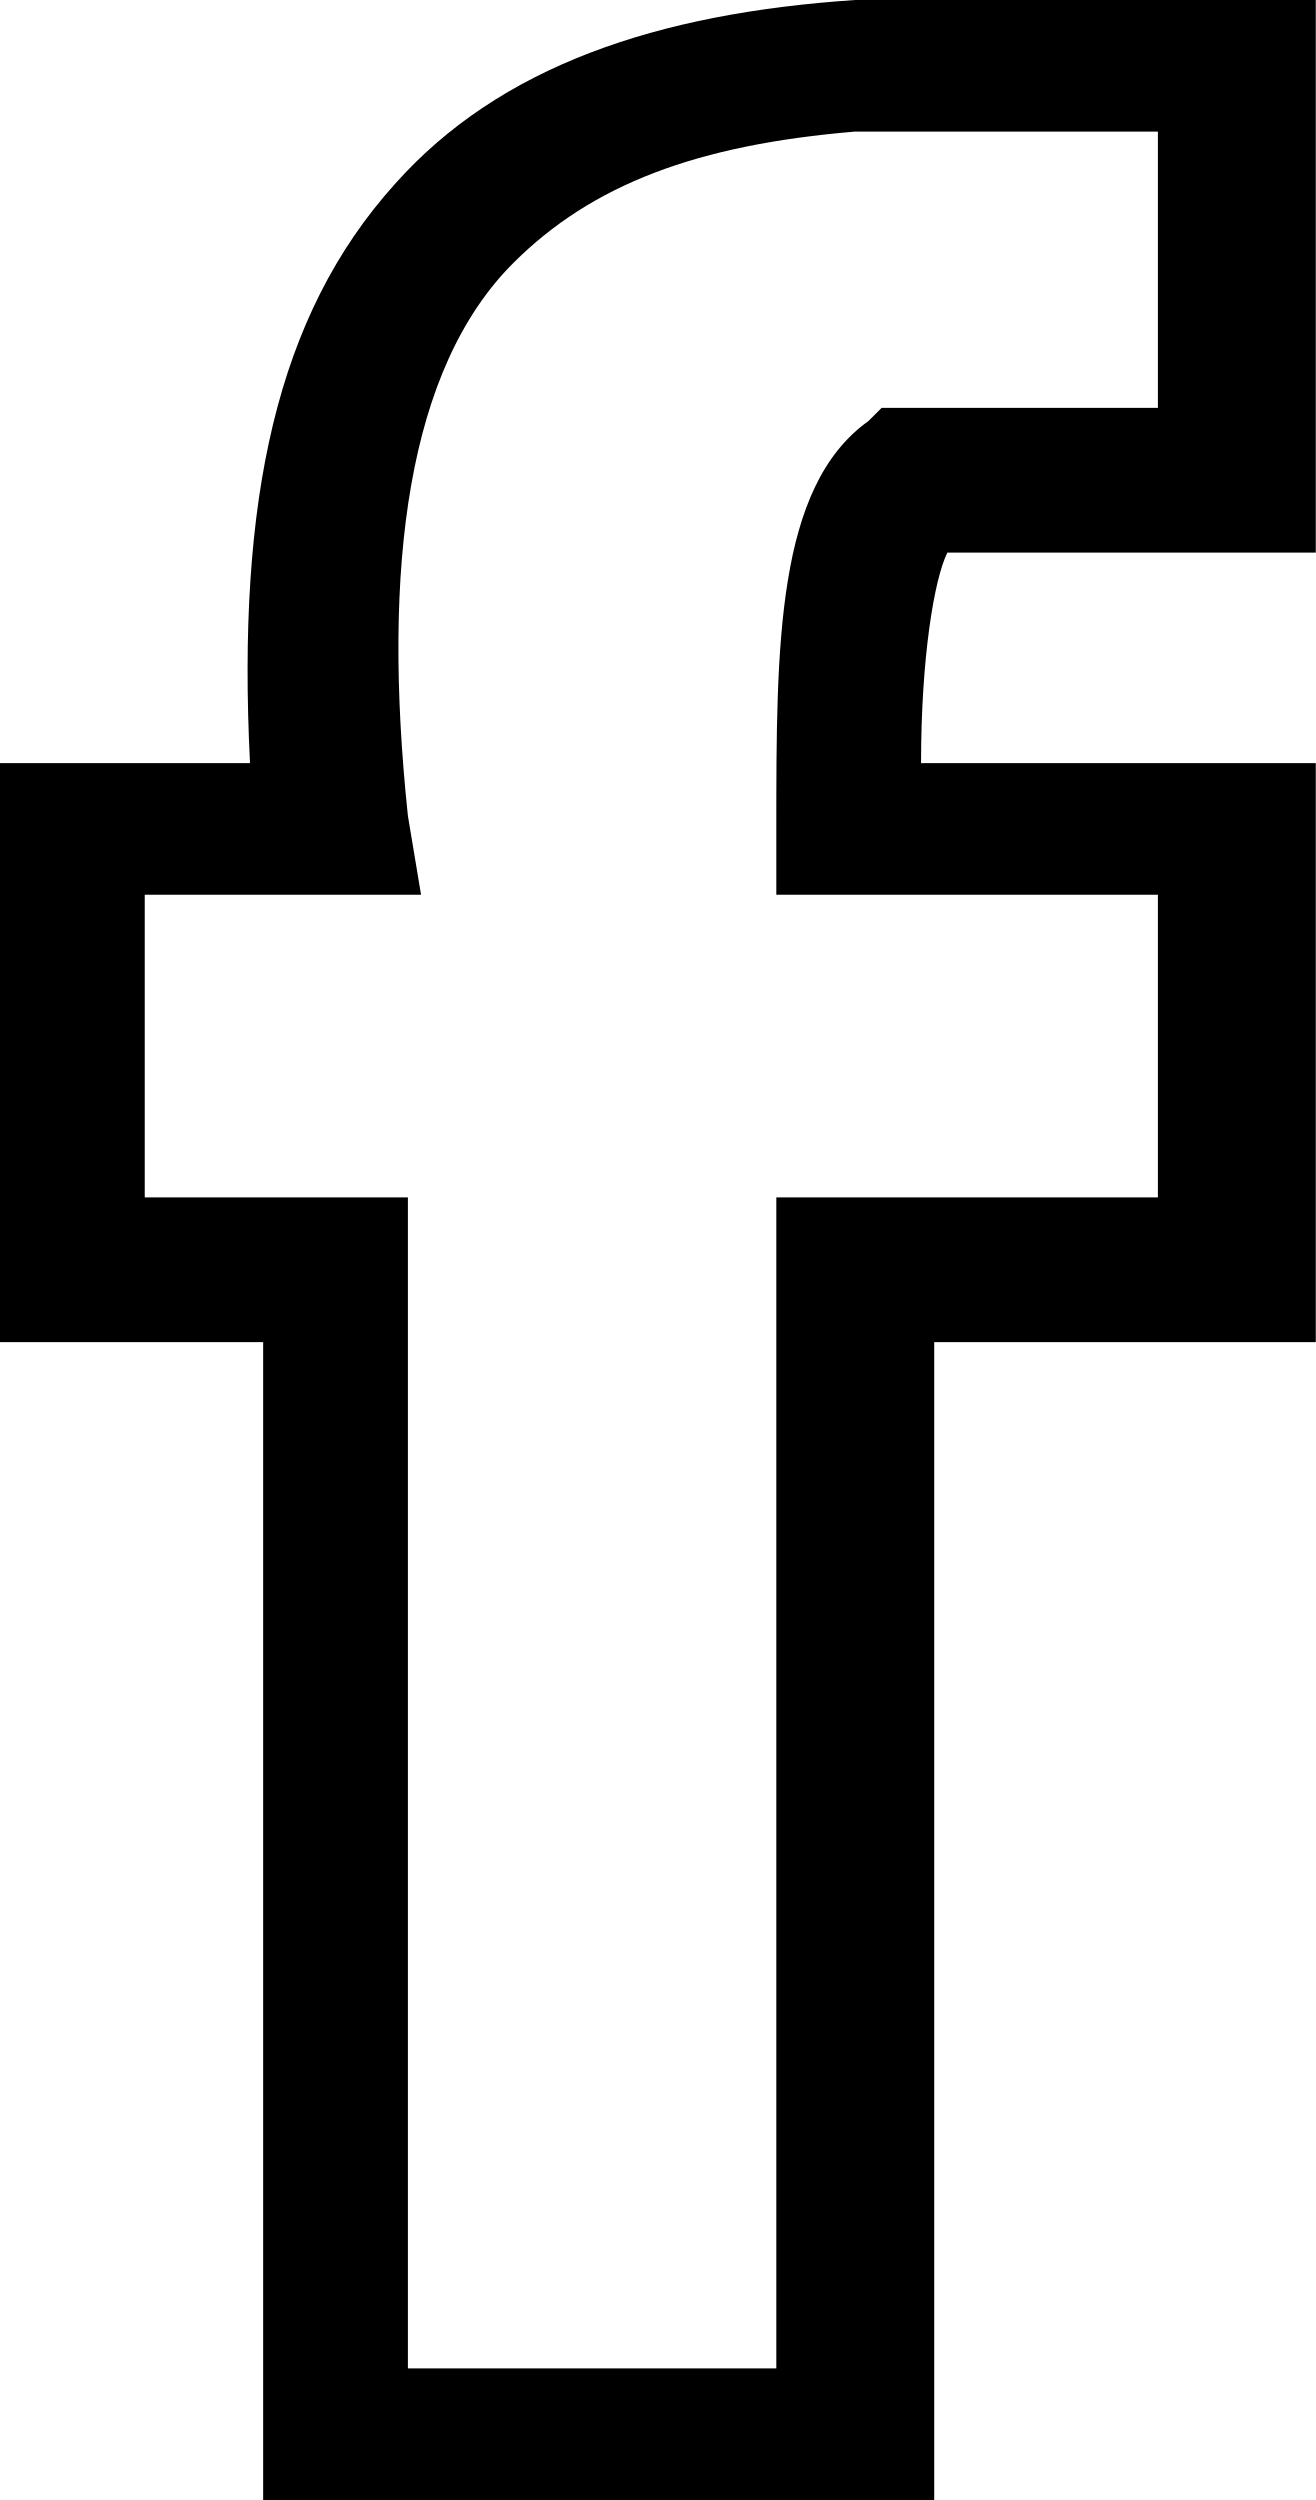
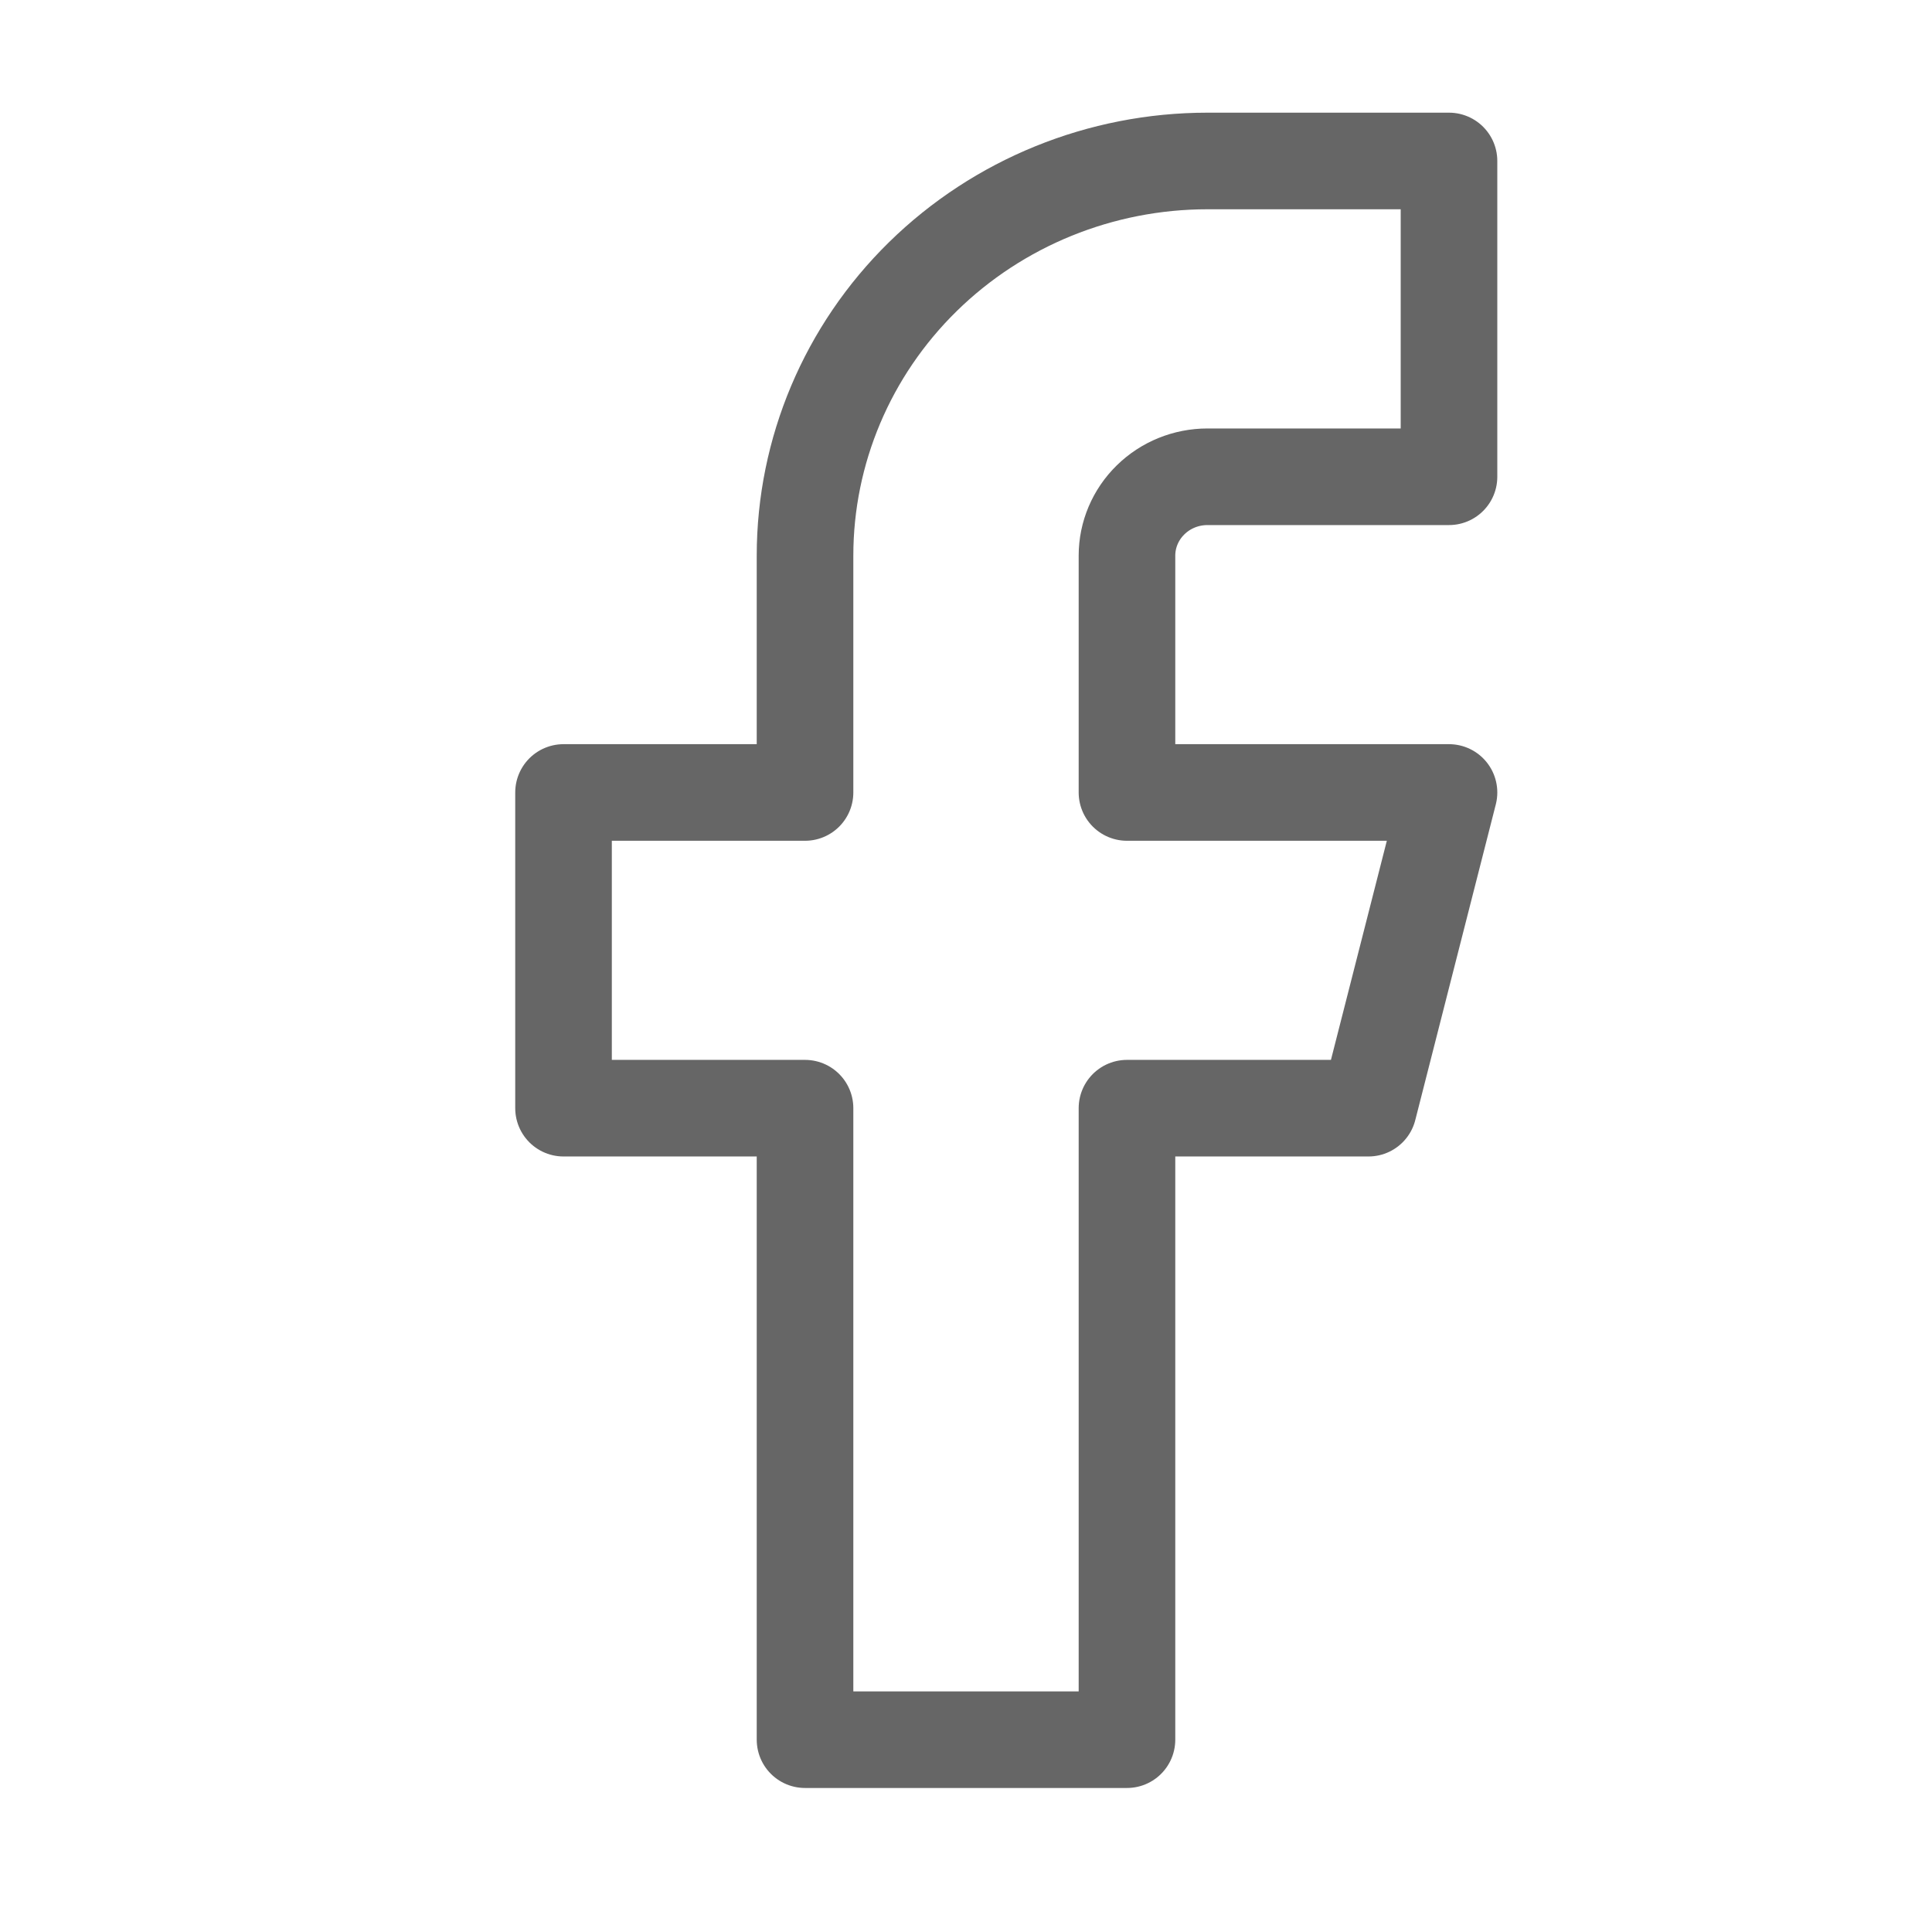
- <svg xmlns="http://www.w3.org/2000/svg" version="1.1" id="Layer_1" x="0px" y="0px" viewBox="0 0 10 19" style="enable-background:new 0 0 10 19;" xml:space="preserve">
-   <path d="M7.1,19H2v-8.8H0V5.8h1.9C1.8,3.8,2.1,2.4,3,1.4C3.8,0.5,5,0.1,6.5,0H10v4.2H7.2C7.1,4.4,7,5,7,5.8h3v4.4H7.1V19z M3.1,18  h2.8V9.1h2.9V6.8H5.9V6.3c0-1.4,0-2.6,0.7-3.1l0.1-0.1h2.1V1H6.5c-1.2,0.1-2,0.4-2.6,1c-0.8,0.8-1,2.3-0.8,4.2l0.1,0.6H1.1v2.3h2V18  z" />
+ <svg xmlns="http://www.w3.org/2000/svg" width="22" height="22" viewBox="0 0 22 22" fill="none">
+   <path d="M16.5 1.833H13.75C12.534 1.833 11.369 2.307 10.509 3.15C9.65 3.992 9.167 5.136 9.167 6.327V9.024H6.417V12.619H9.167V19.81H12.833V12.619H15.583L16.5 9.024H12.833V6.327C12.833 6.089 12.93 5.86 13.102 5.692C13.274 5.523 13.507 5.429 13.75 5.429H16.5V1.833Z" stroke="#666666" stroke-width="1.1" stroke-linecap="round" stroke-linejoin="round" />
</svg>
